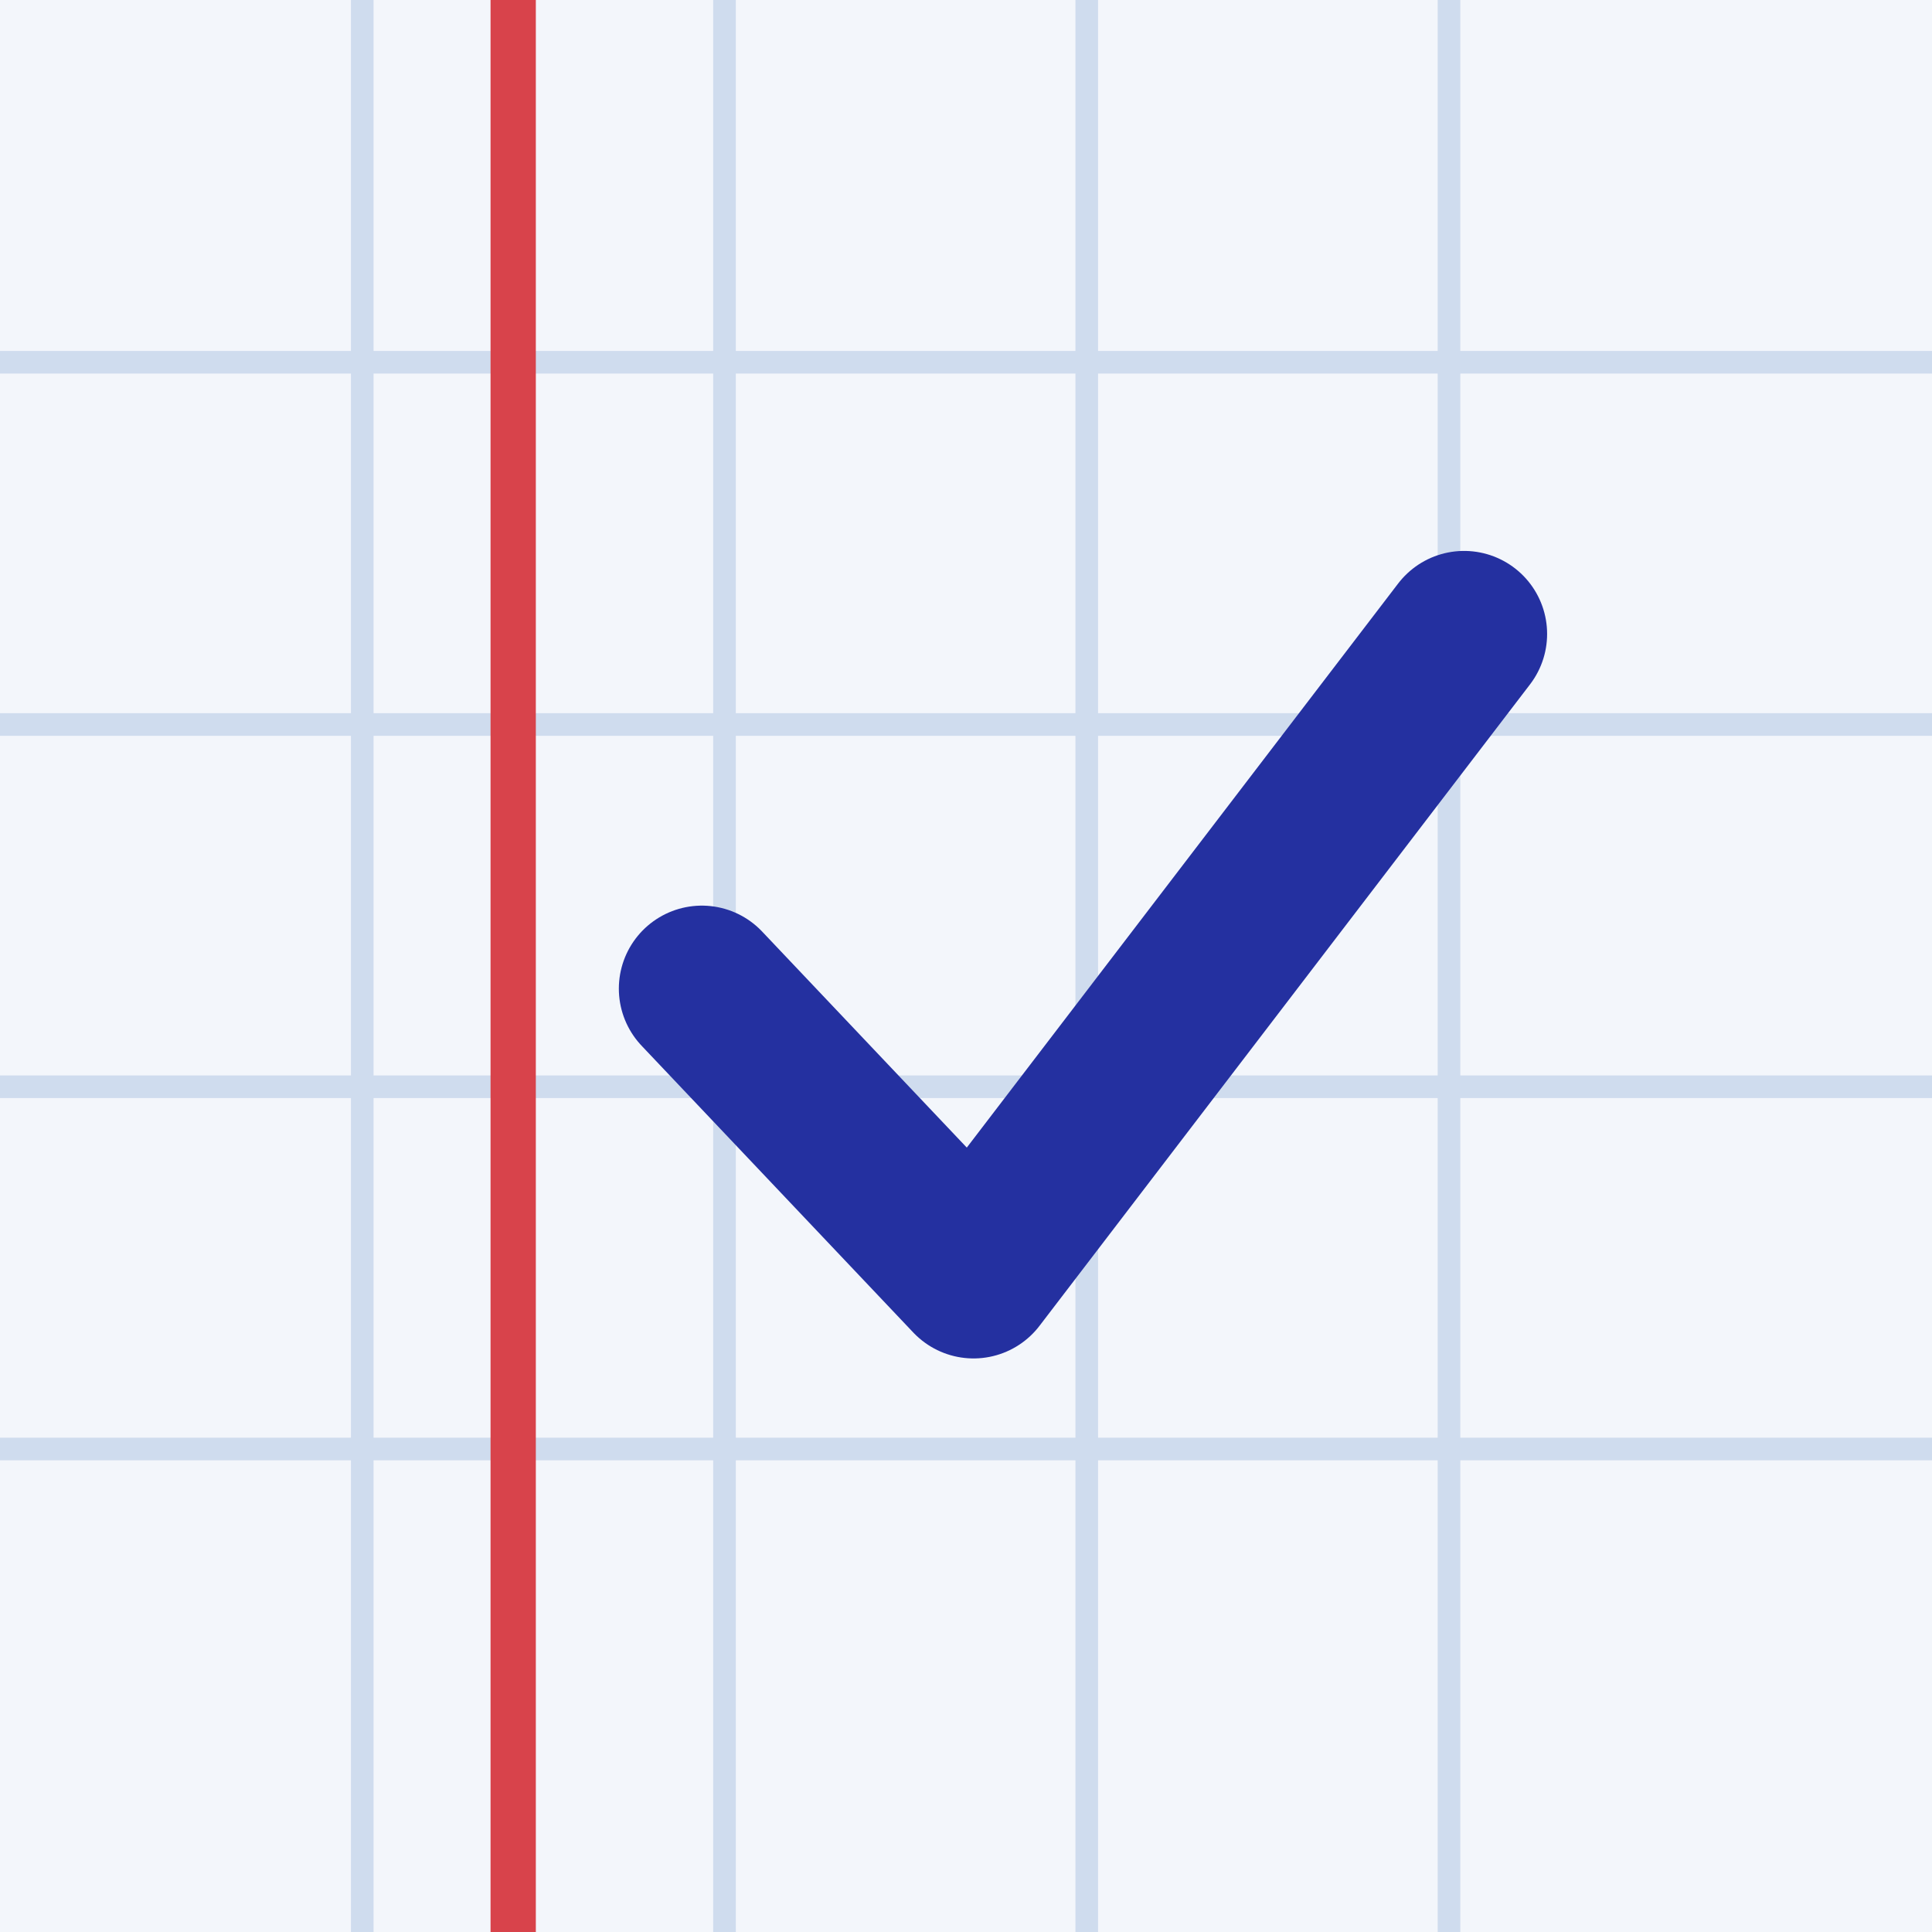
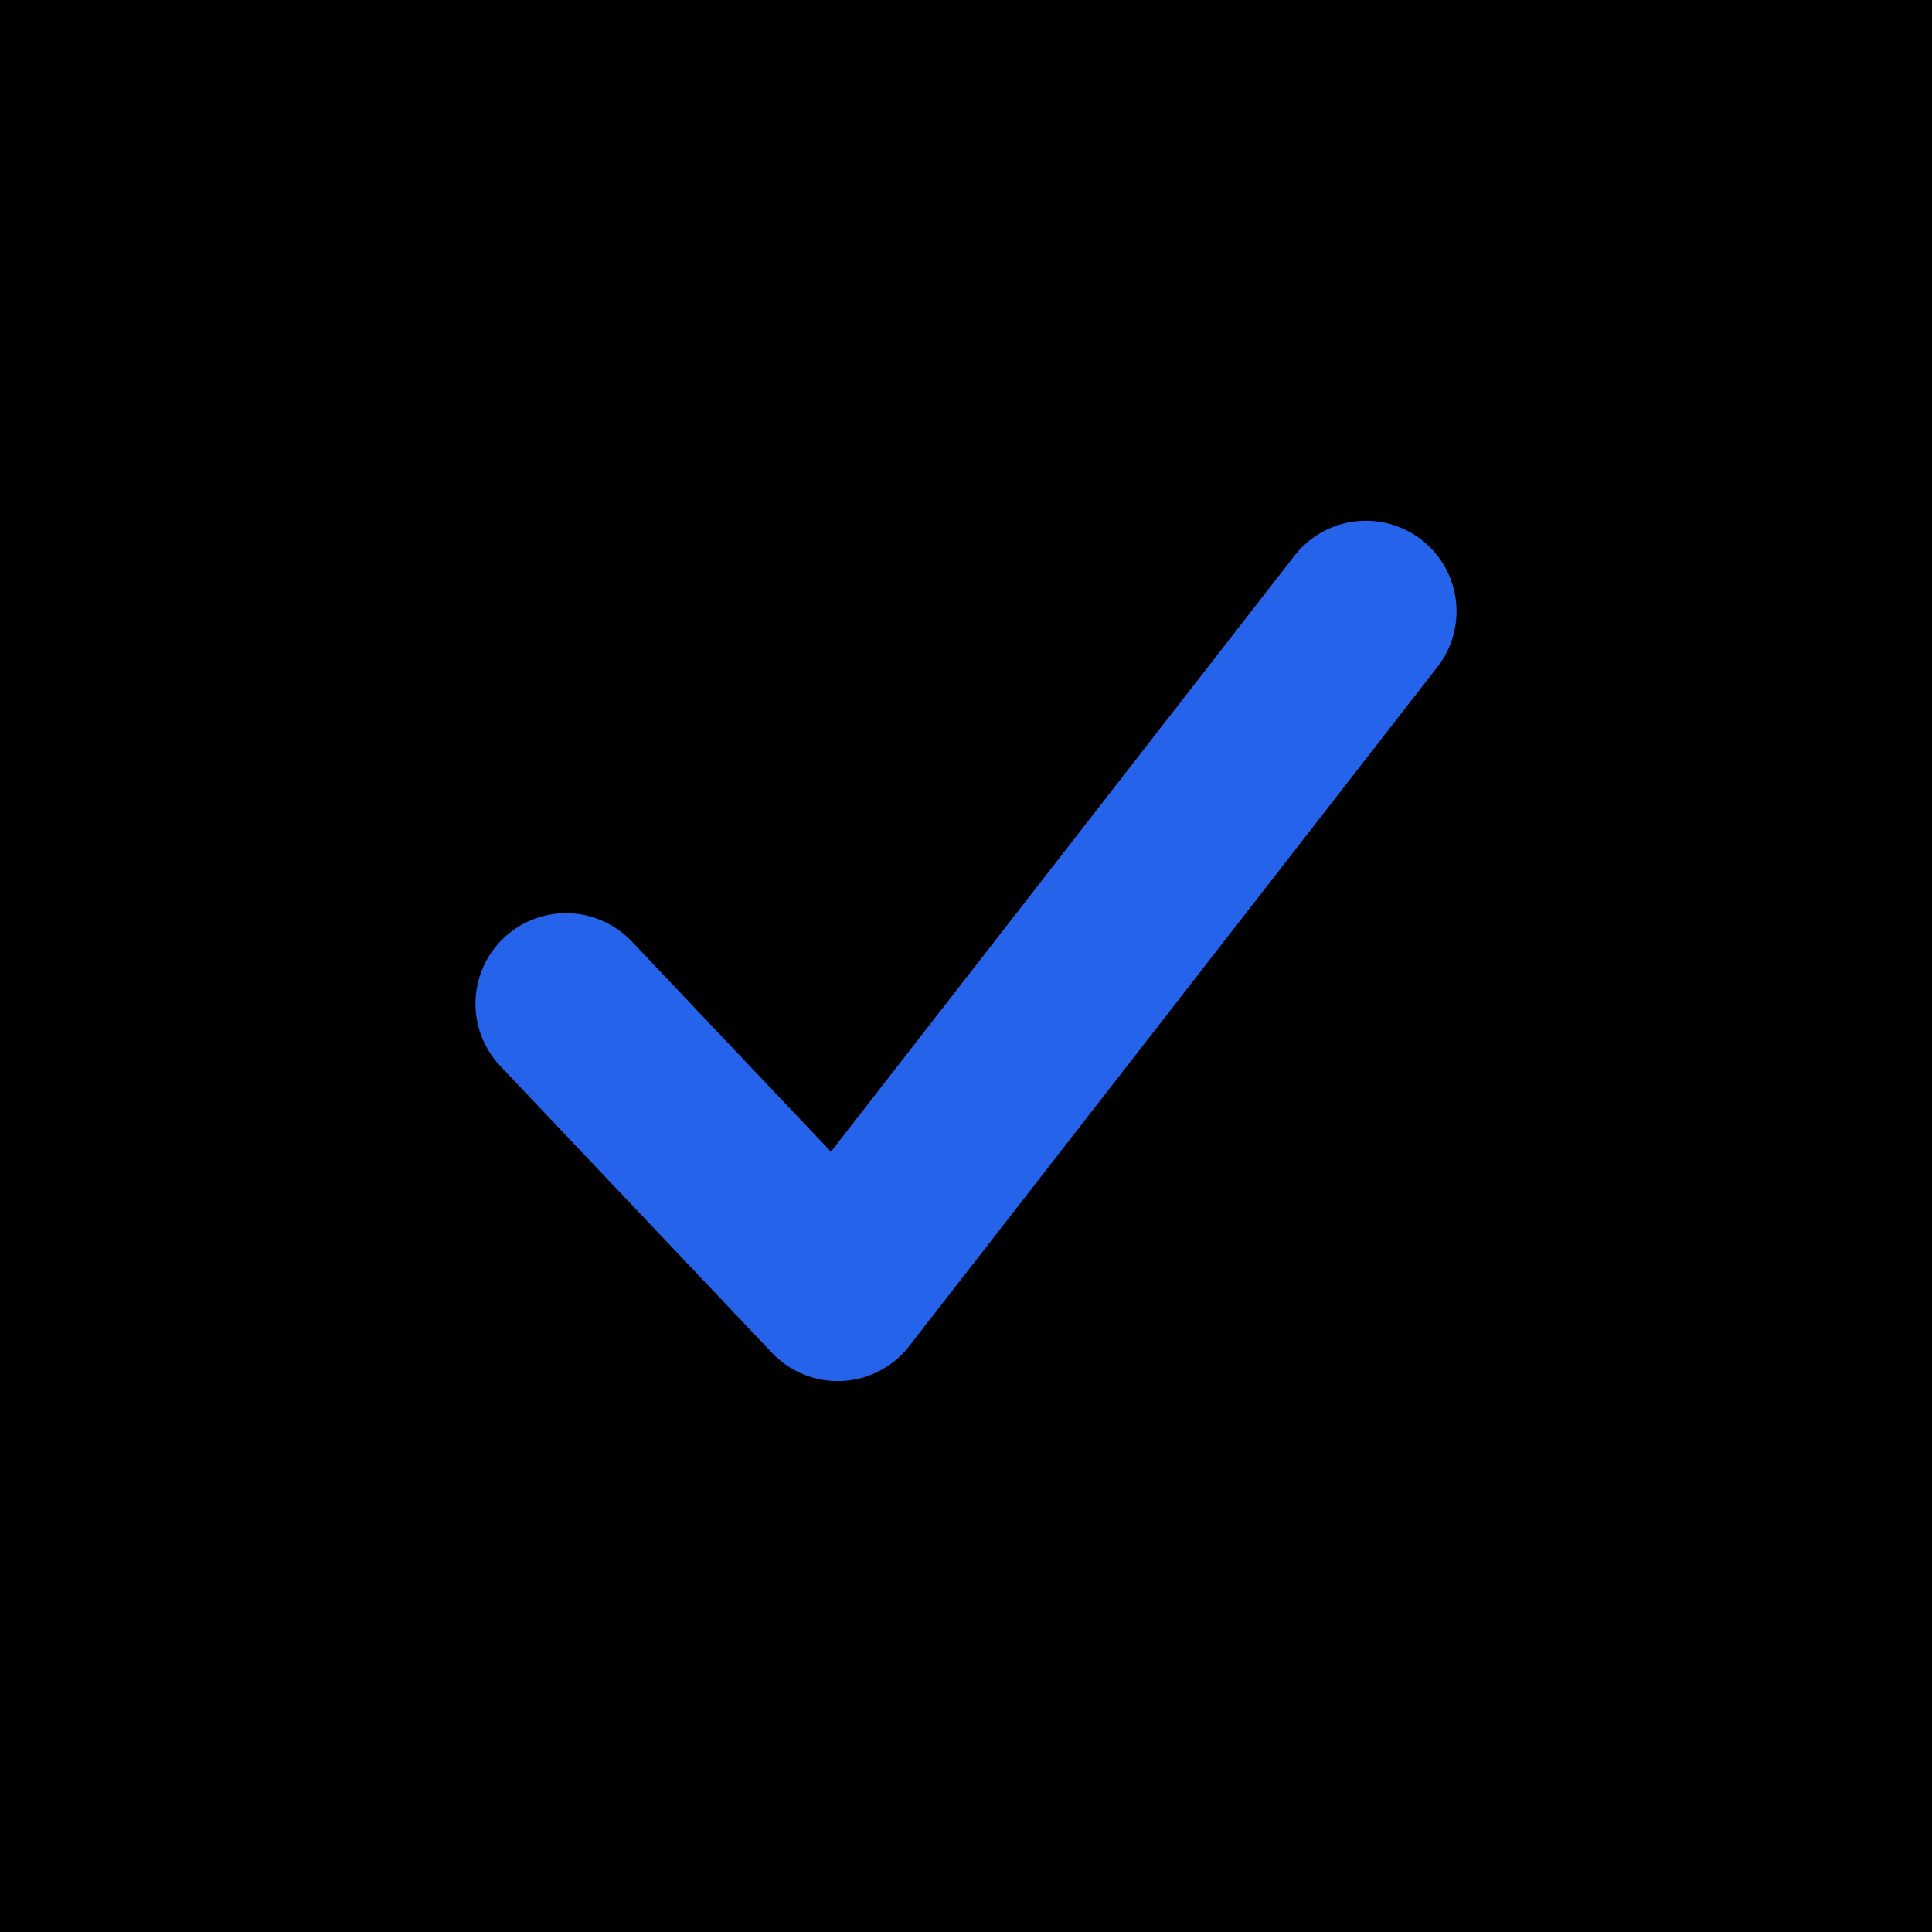
<svg xmlns="http://www.w3.org/2000/svg" viewBox="0 0 512 512">
-   <rect width="512" height="512" fill="#f3f6fb" />
-   <g stroke="#cfdcee" stroke-width="6">
-     <path d="M0 96h512M0 192h512M0 288h512M0 384h512M96 0v512M192 0v512M288 0v512M384 0v512" />
-   </g>
-   <path d="M136 0v512" stroke="#d8434b" stroke-width="12" />
-   <path d="M186 262l72 76 130-170" fill="none" stroke="#2430a0" stroke-width="44" stroke-linecap="round" stroke-linejoin="round" />
+   <rect width="512" height="512" fill="#000000" />
+   <path d="M150 266l72 76 140-180" fill="none" stroke="#2563eb" stroke-width="48" stroke-linecap="round" stroke-linejoin="round" />
</svg>
